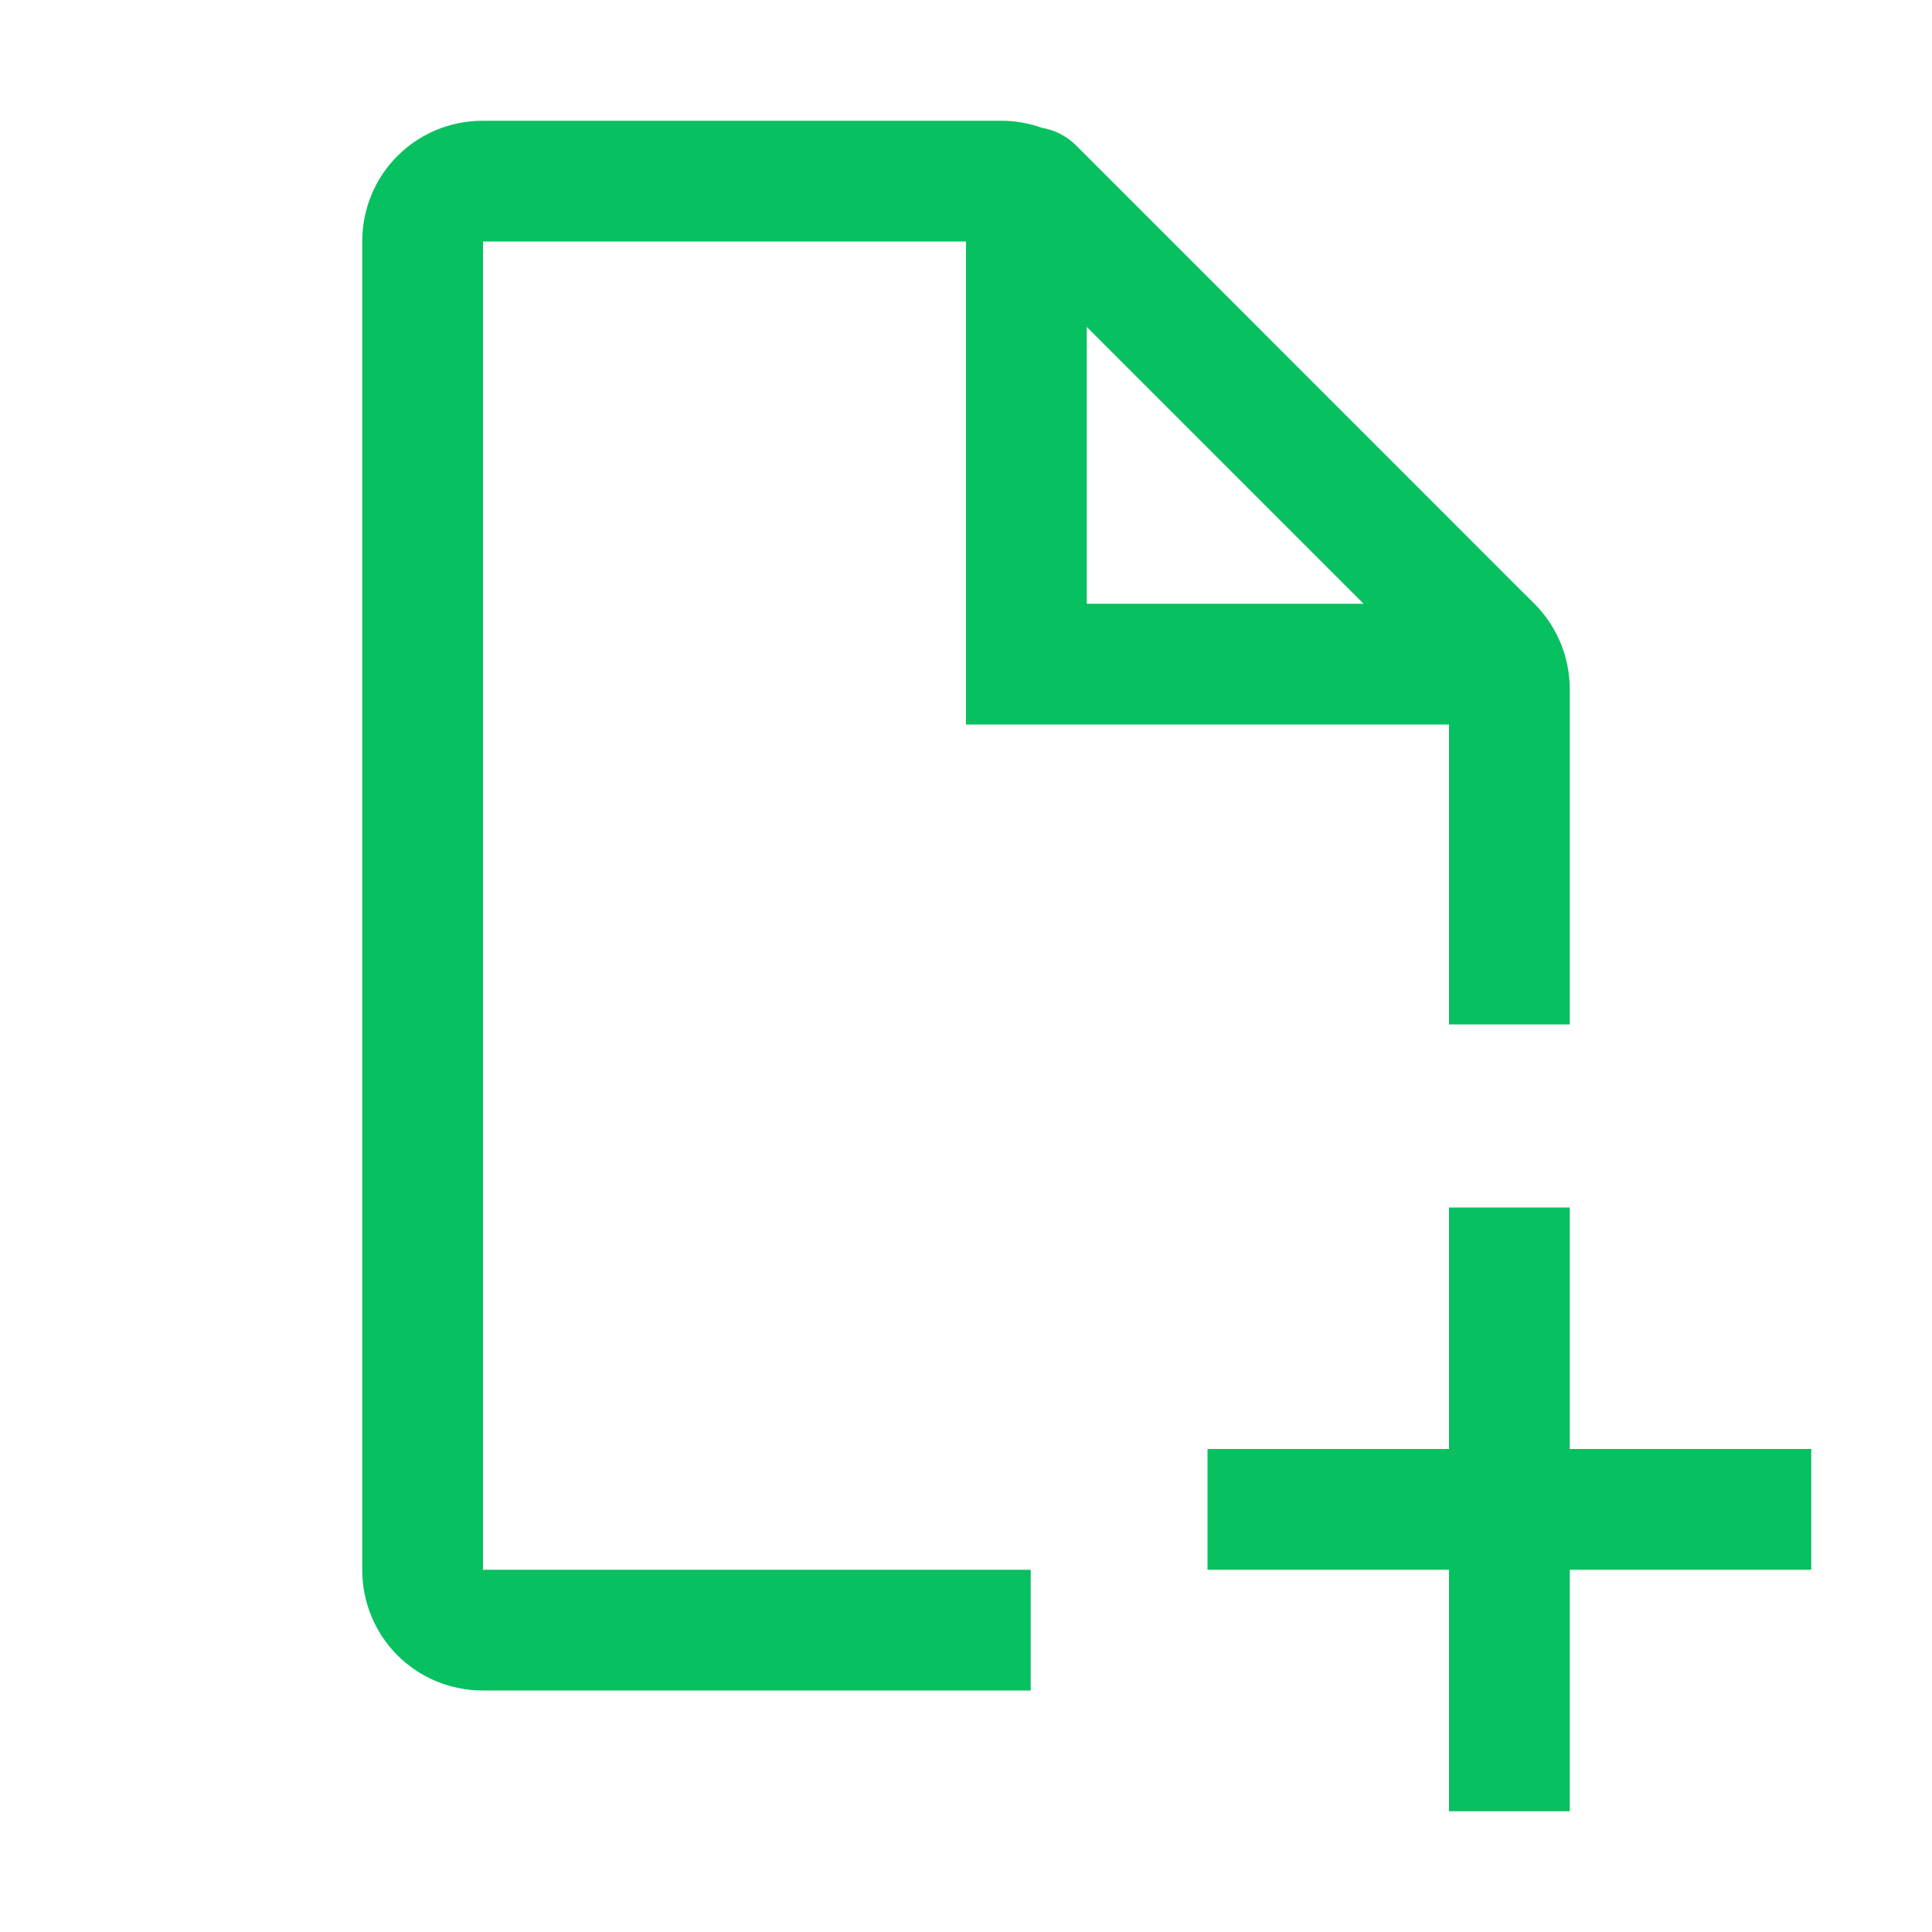
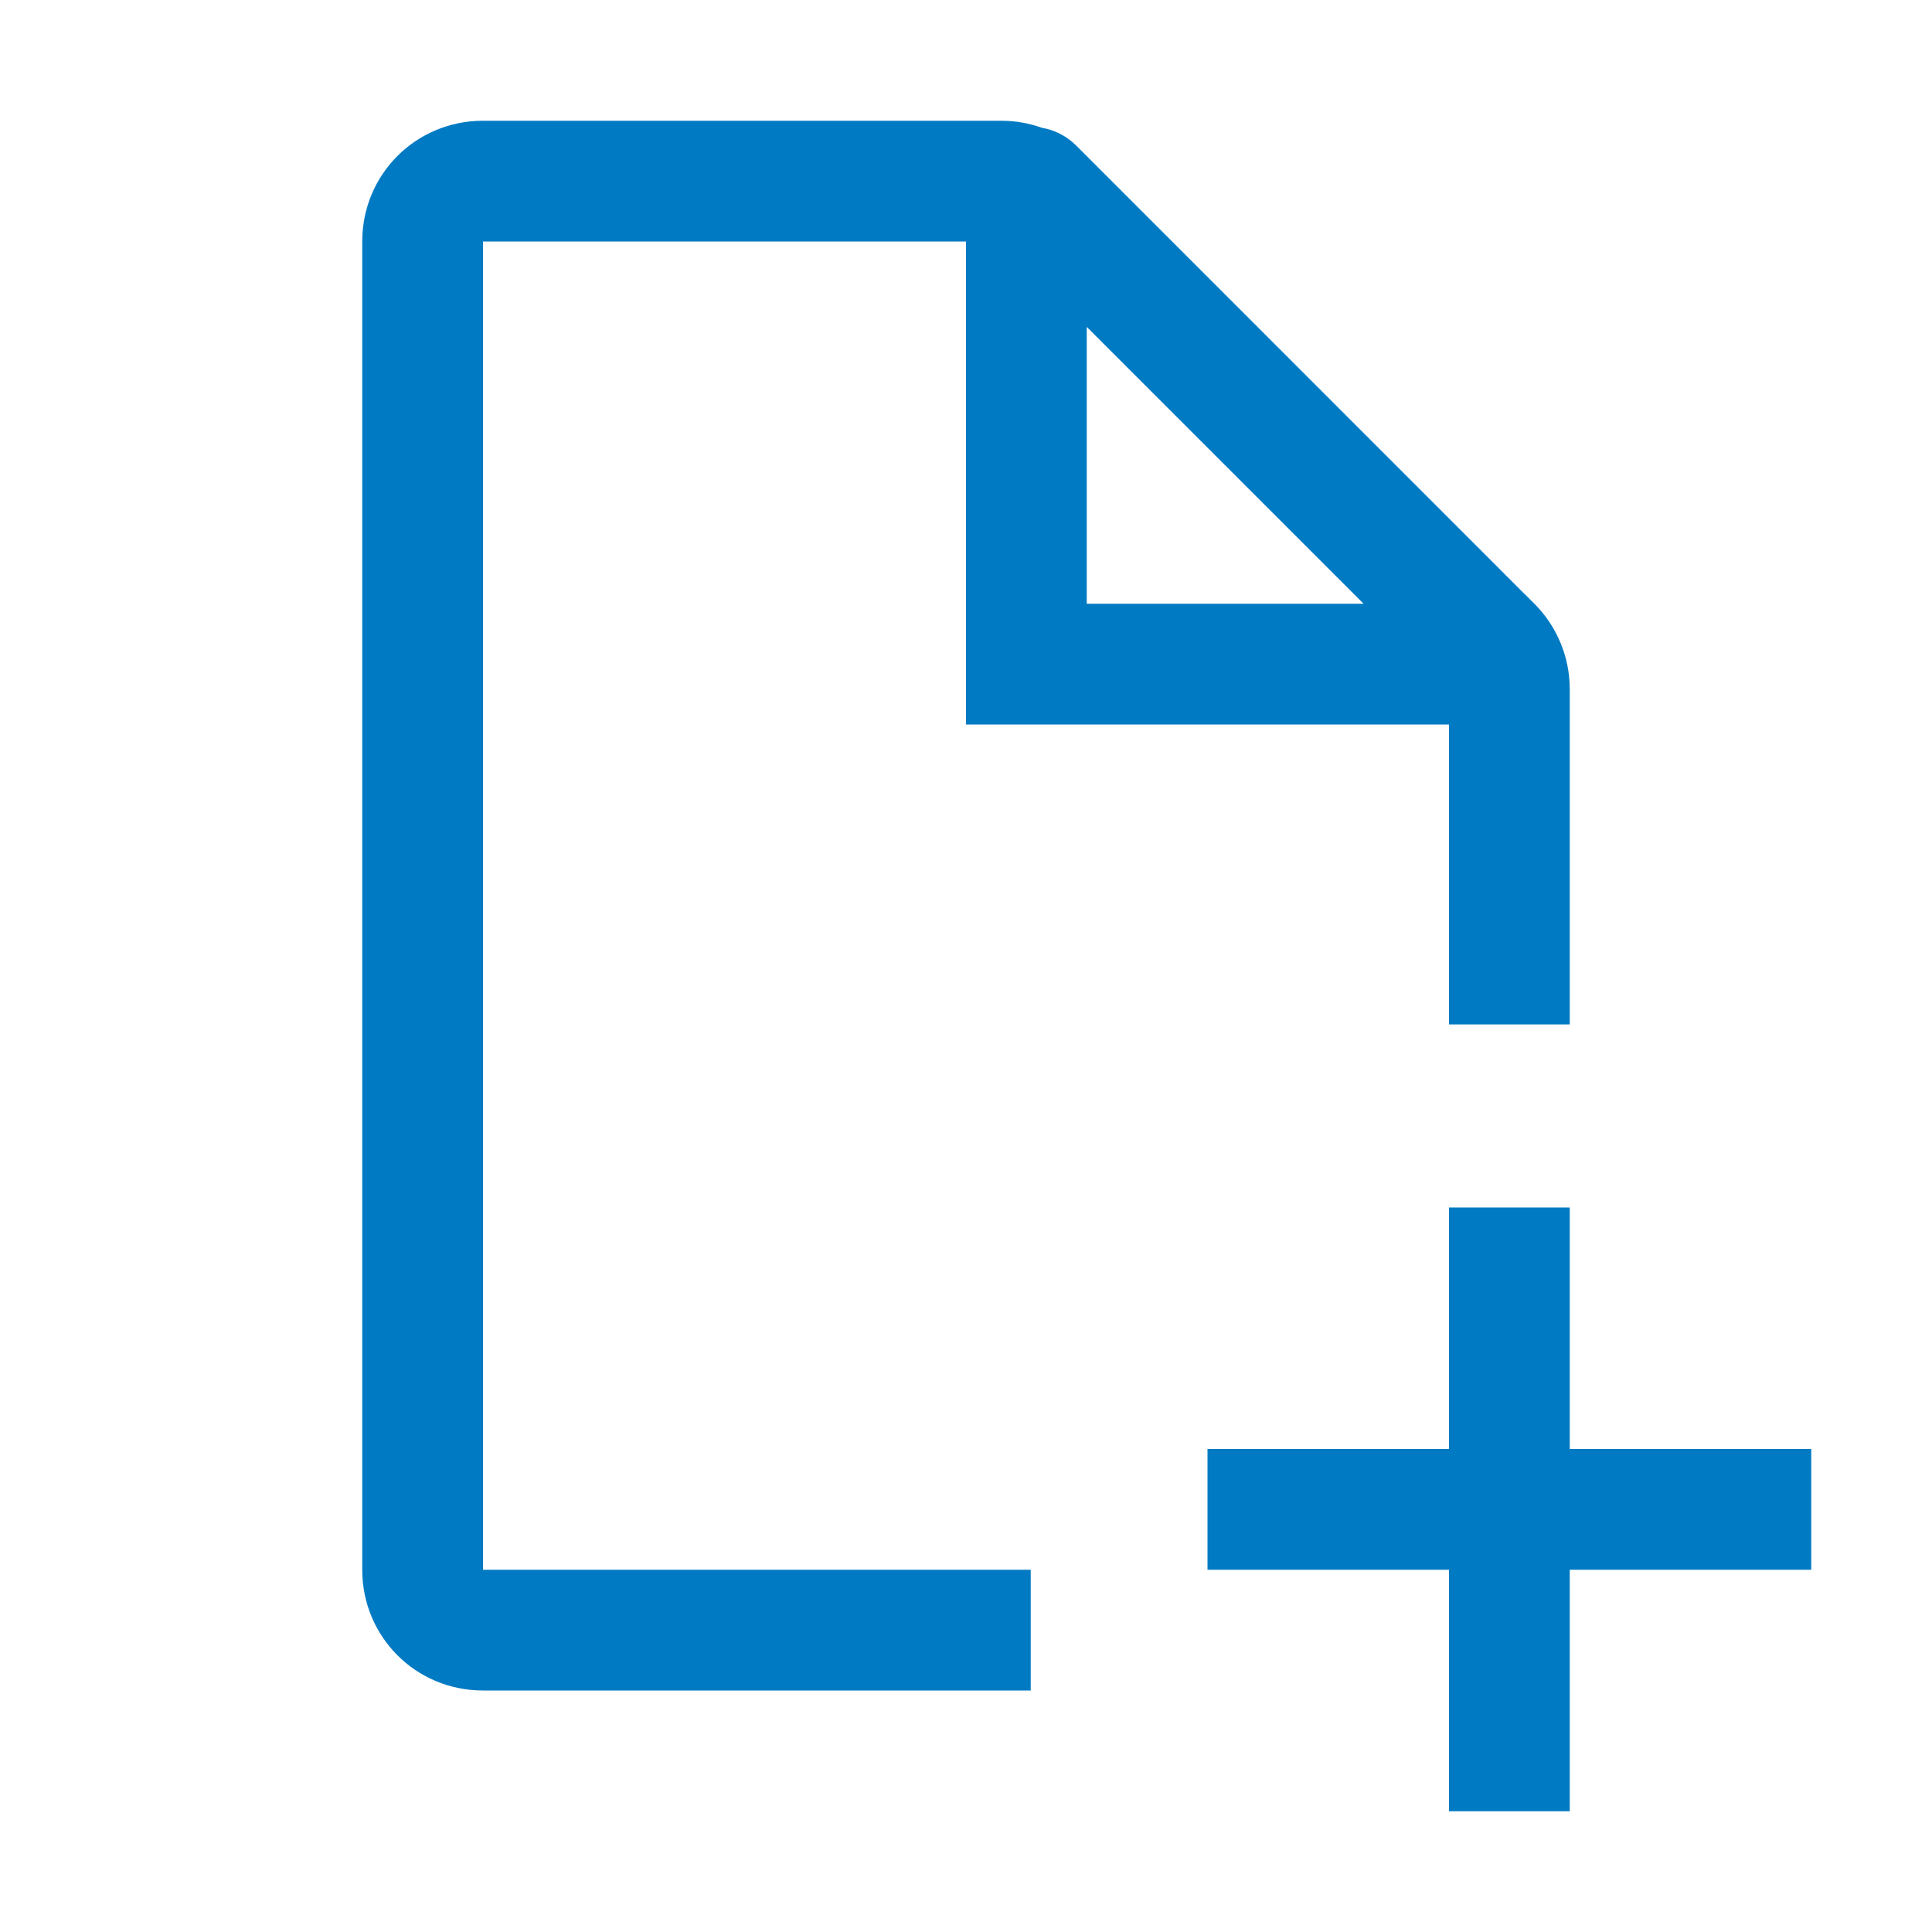
<svg xmlns="http://www.w3.org/2000/svg" width="20" height="20" viewBox="0 0 20 20" fill="none">
-   <path d="M5 1.25C4.305 1.25 3.75 1.805 3.75 2.5V16.25C3.75 16.945 4.305 17.5 5 17.5H10.67V16.25H5V2.5H10V7.5H15V10.605H16.25V7.134C16.25 6.802 16.118 6.484 15.884 6.25L15.781 6.147L15.779 6.146L11.142 1.508C11.036 1.402 10.91 1.344 10.786 1.323C10.652 1.275 10.511 1.25 10.366 1.25H5ZM14.116 6.25H11.25V3.384L14.116 6.25Z" fill="#07C05F" />
-   <path d="M15 18.75V16.25H12.5V15H15V12.5H16.25V15H18.75V16.25H16.25V18.75H15Z" fill="#07C05F" />
+   <path d="M5 1.25C4.305 1.25 3.75 1.805 3.75 2.5V16.25C3.75 16.945 4.305 17.5 5 17.5H10.67V16.25H5V2.5H10V7.5H15V10.605H16.25V7.134C16.25 6.802 16.118 6.484 15.884 6.25L15.781 6.147L15.779 6.146L11.142 1.508C11.036 1.402 10.91 1.344 10.786 1.323C10.652 1.275 10.511 1.25 10.366 1.25H5ZM14.116 6.25H11.25V3.384L14.116 6.25Z" fill="#007AC3" />
+   <path d="M15 18.75V16.25H12.5V15H15V12.5H16.25V15H18.75V16.25H16.25V18.75H15Z" fill="#007AC3" />
</svg>
